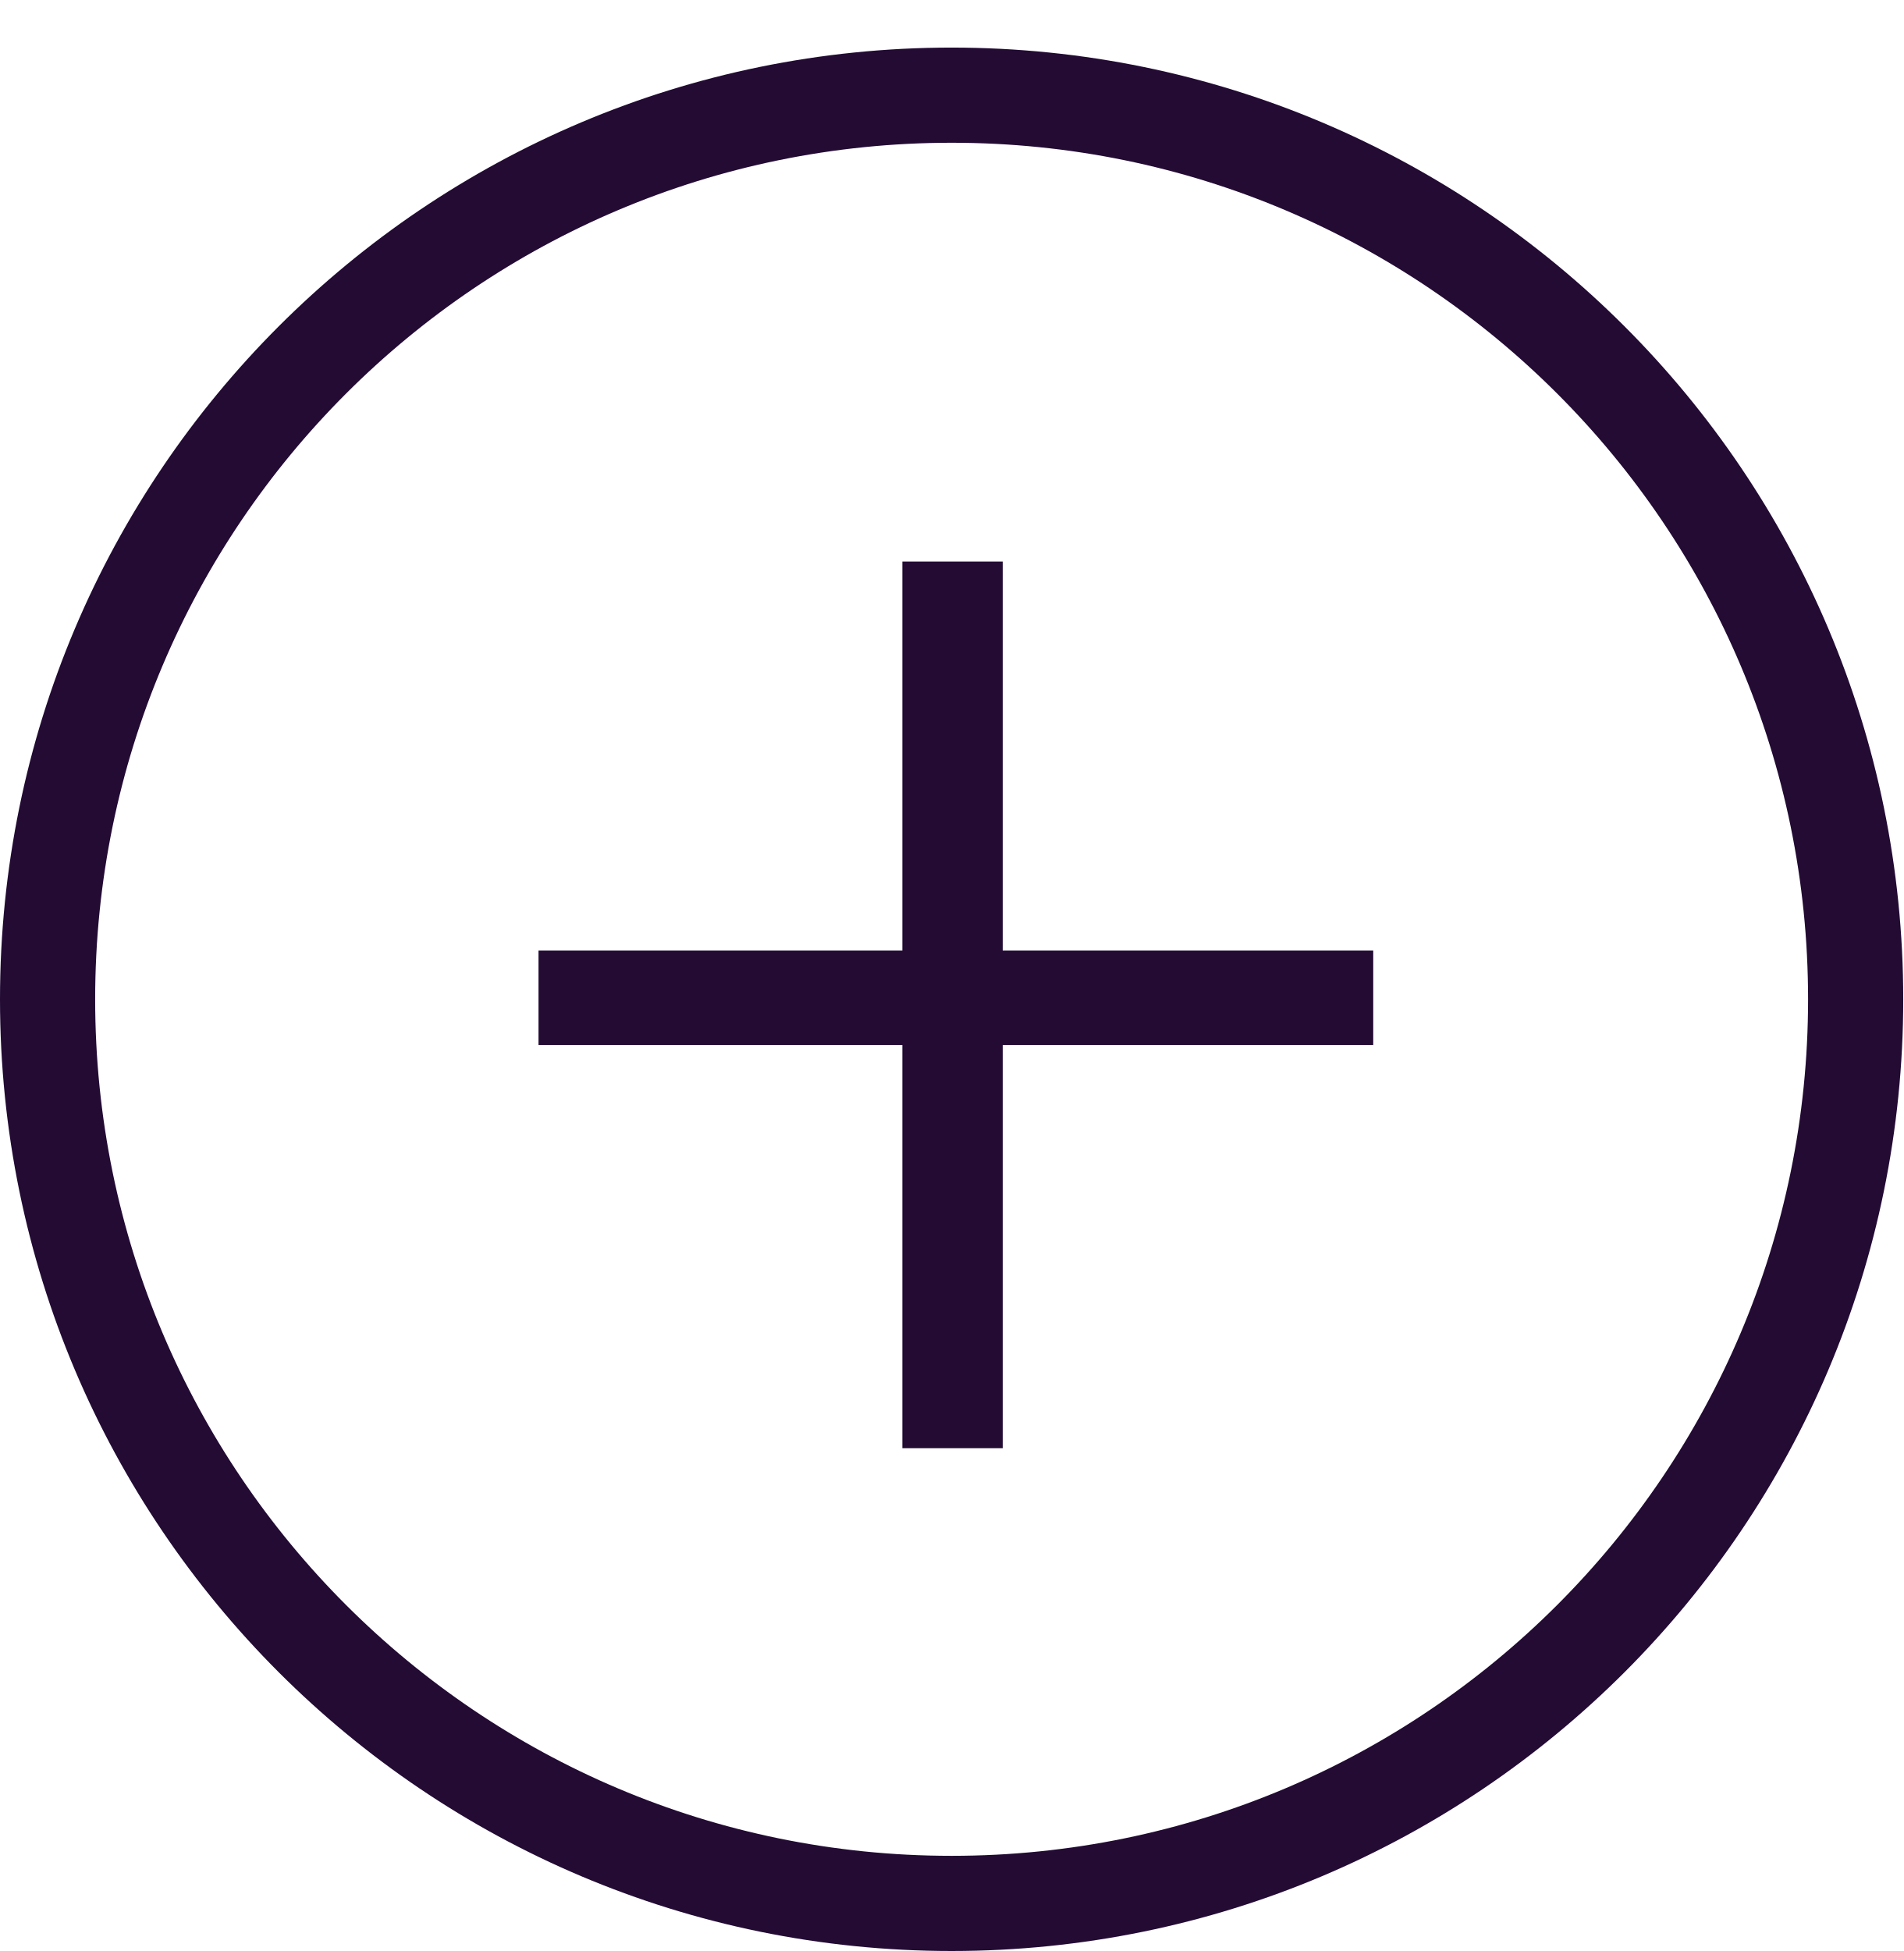
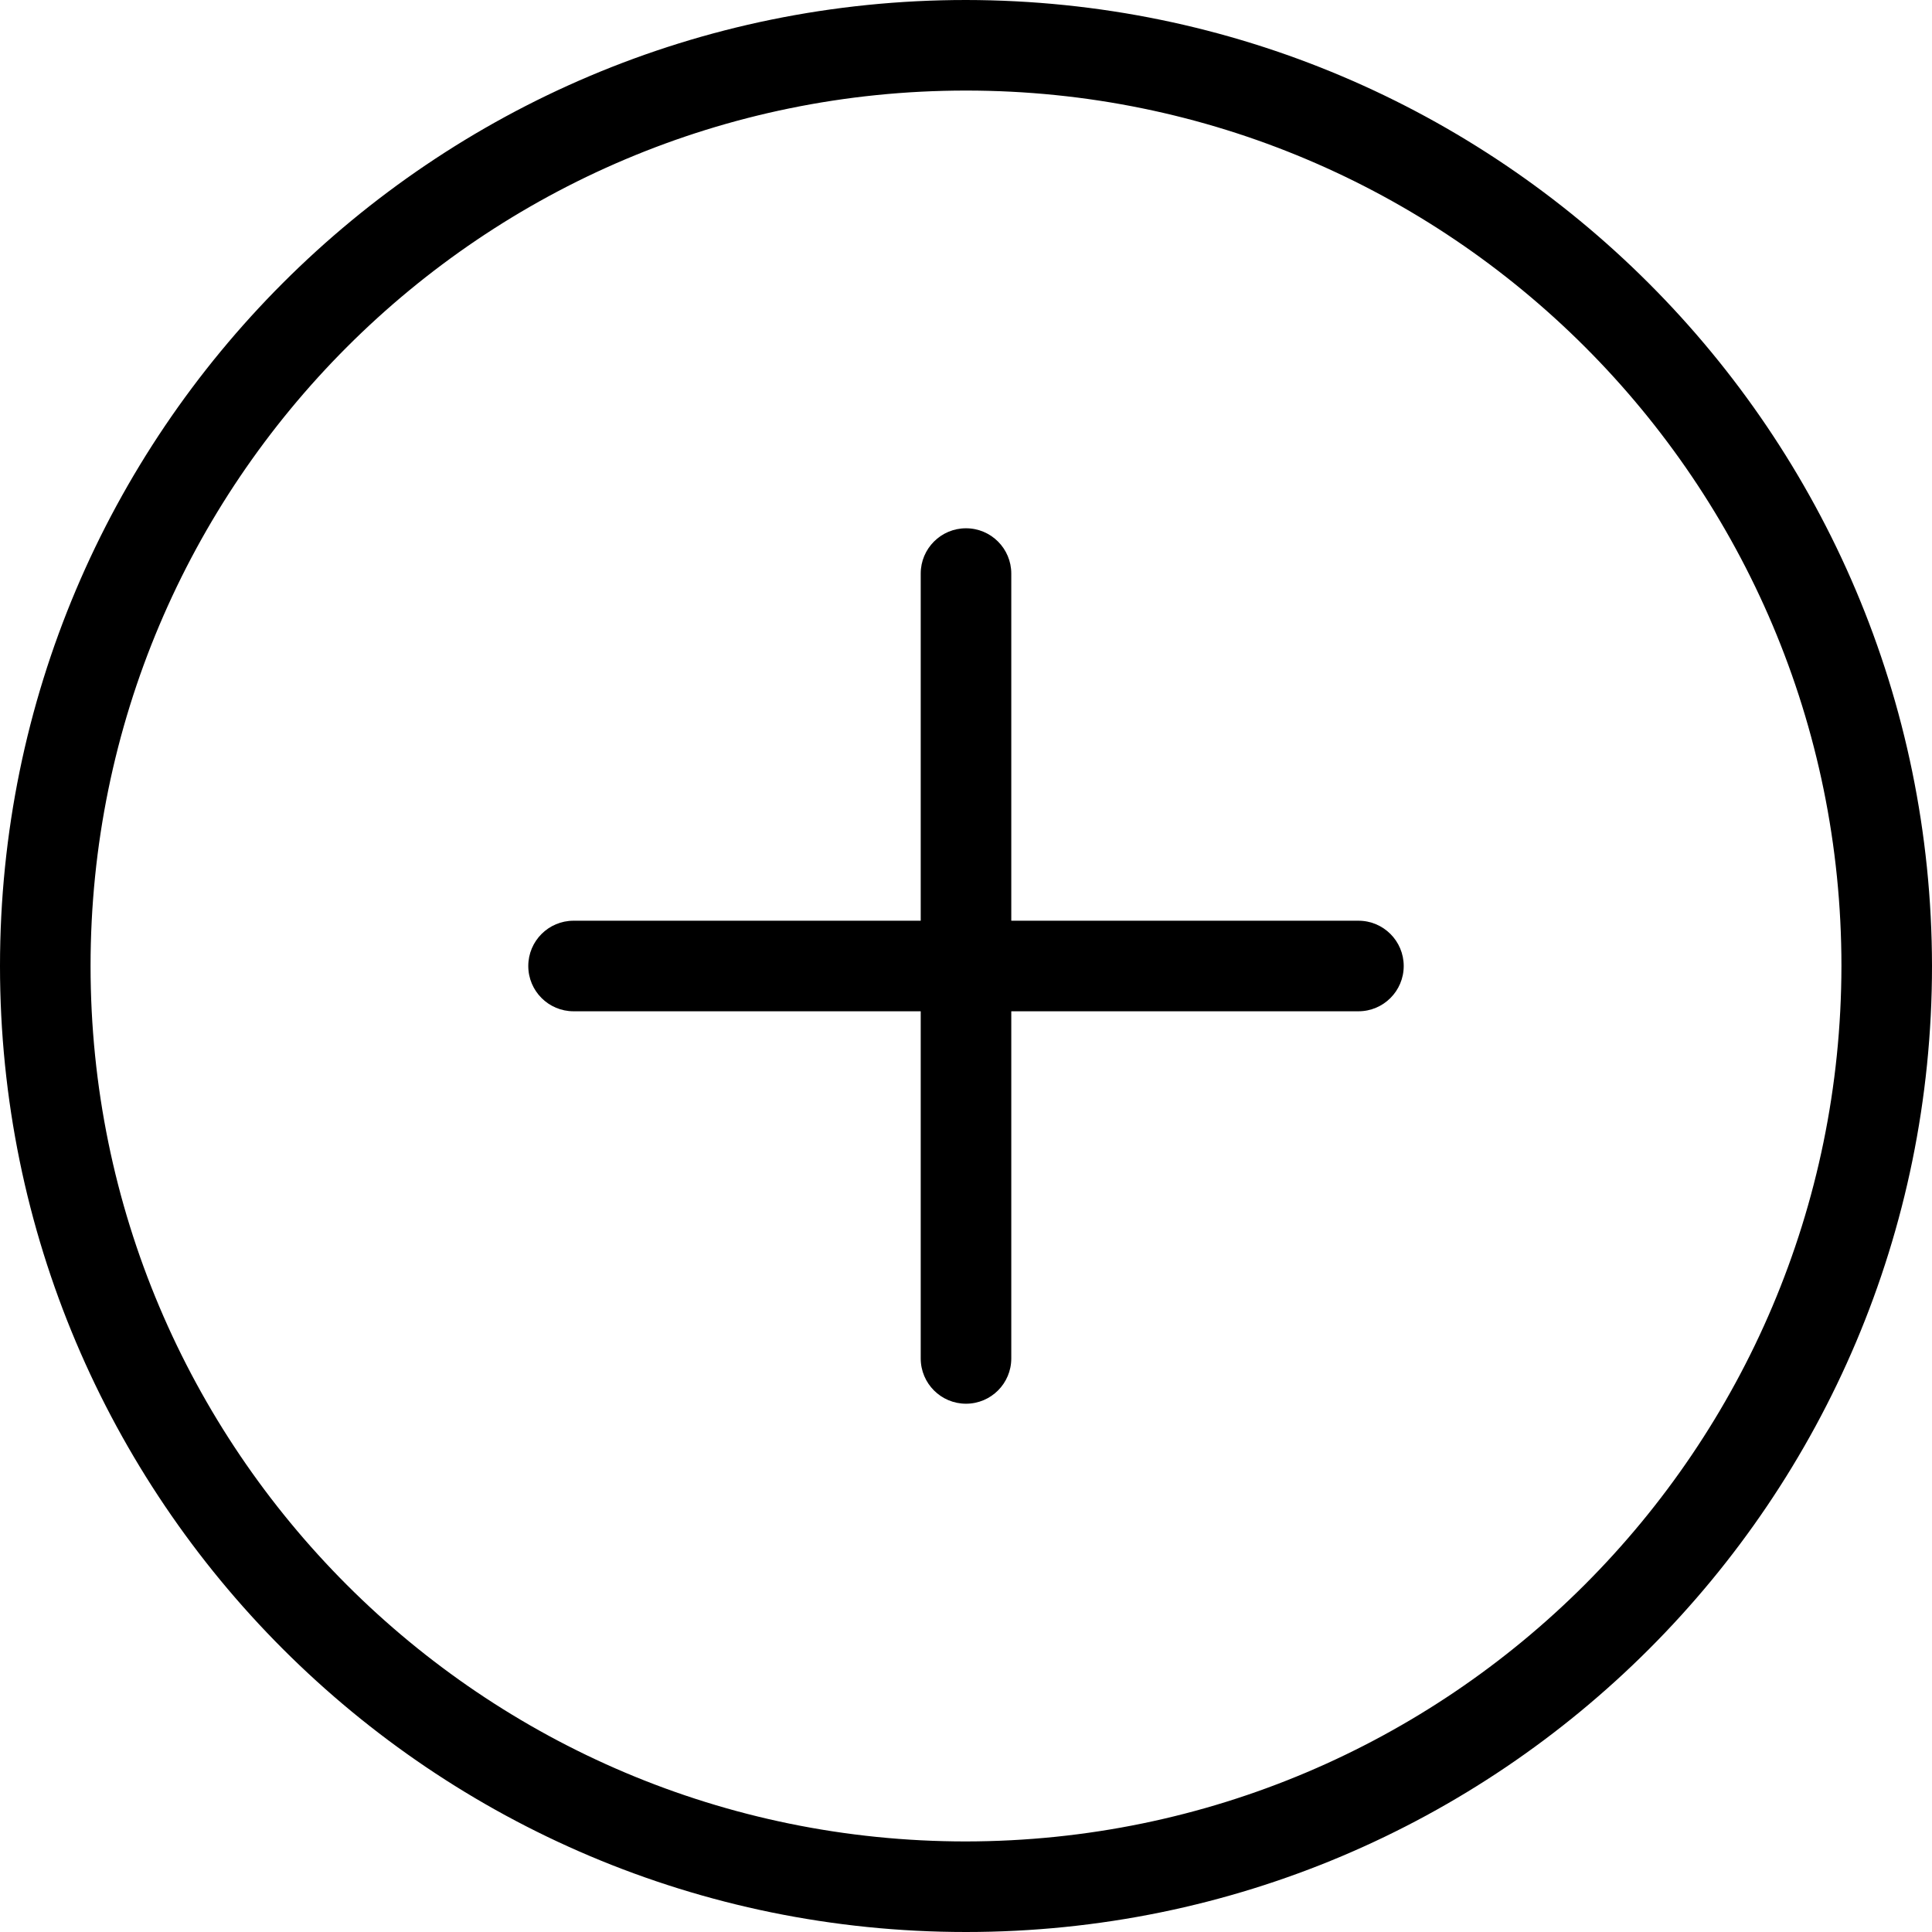
- <svg xmlns="http://www.w3.org/2000/svg" width="40" height="41" viewBox="0 0 40 41" fill="none">
-   <rect x="1" y="2" width="38" height="38" rx="19" stroke="#230B34" stroke-width="2" />
-   <path d="M28.861 19.975V21.961H11.318V19.975H28.861ZM21.074 11.801V30.434H18.965V11.801H21.074Z" fill="#230B34" />
+ <svg xmlns="http://www.w3.org/2000/svg" data-name="Livello 1" id="Livello_1" viewBox="0 0 128 128">
+   <path d="M64,0a64,64,0,1,0,64,64A64.07,64.07,0,0,0,64,0Zm0,122a58,58,0,1,1,58-58A58.07,58.07,0,0,1,64,122Z" />
+   <path d="M90,61H67V38a3,3,0,0,0-6,0V61H38a3,3,0,0,0,0,6H61V90a3,3,0,0,0,6,0V67H90a3,3,0,0,0,0-6Z" />
</svg>
